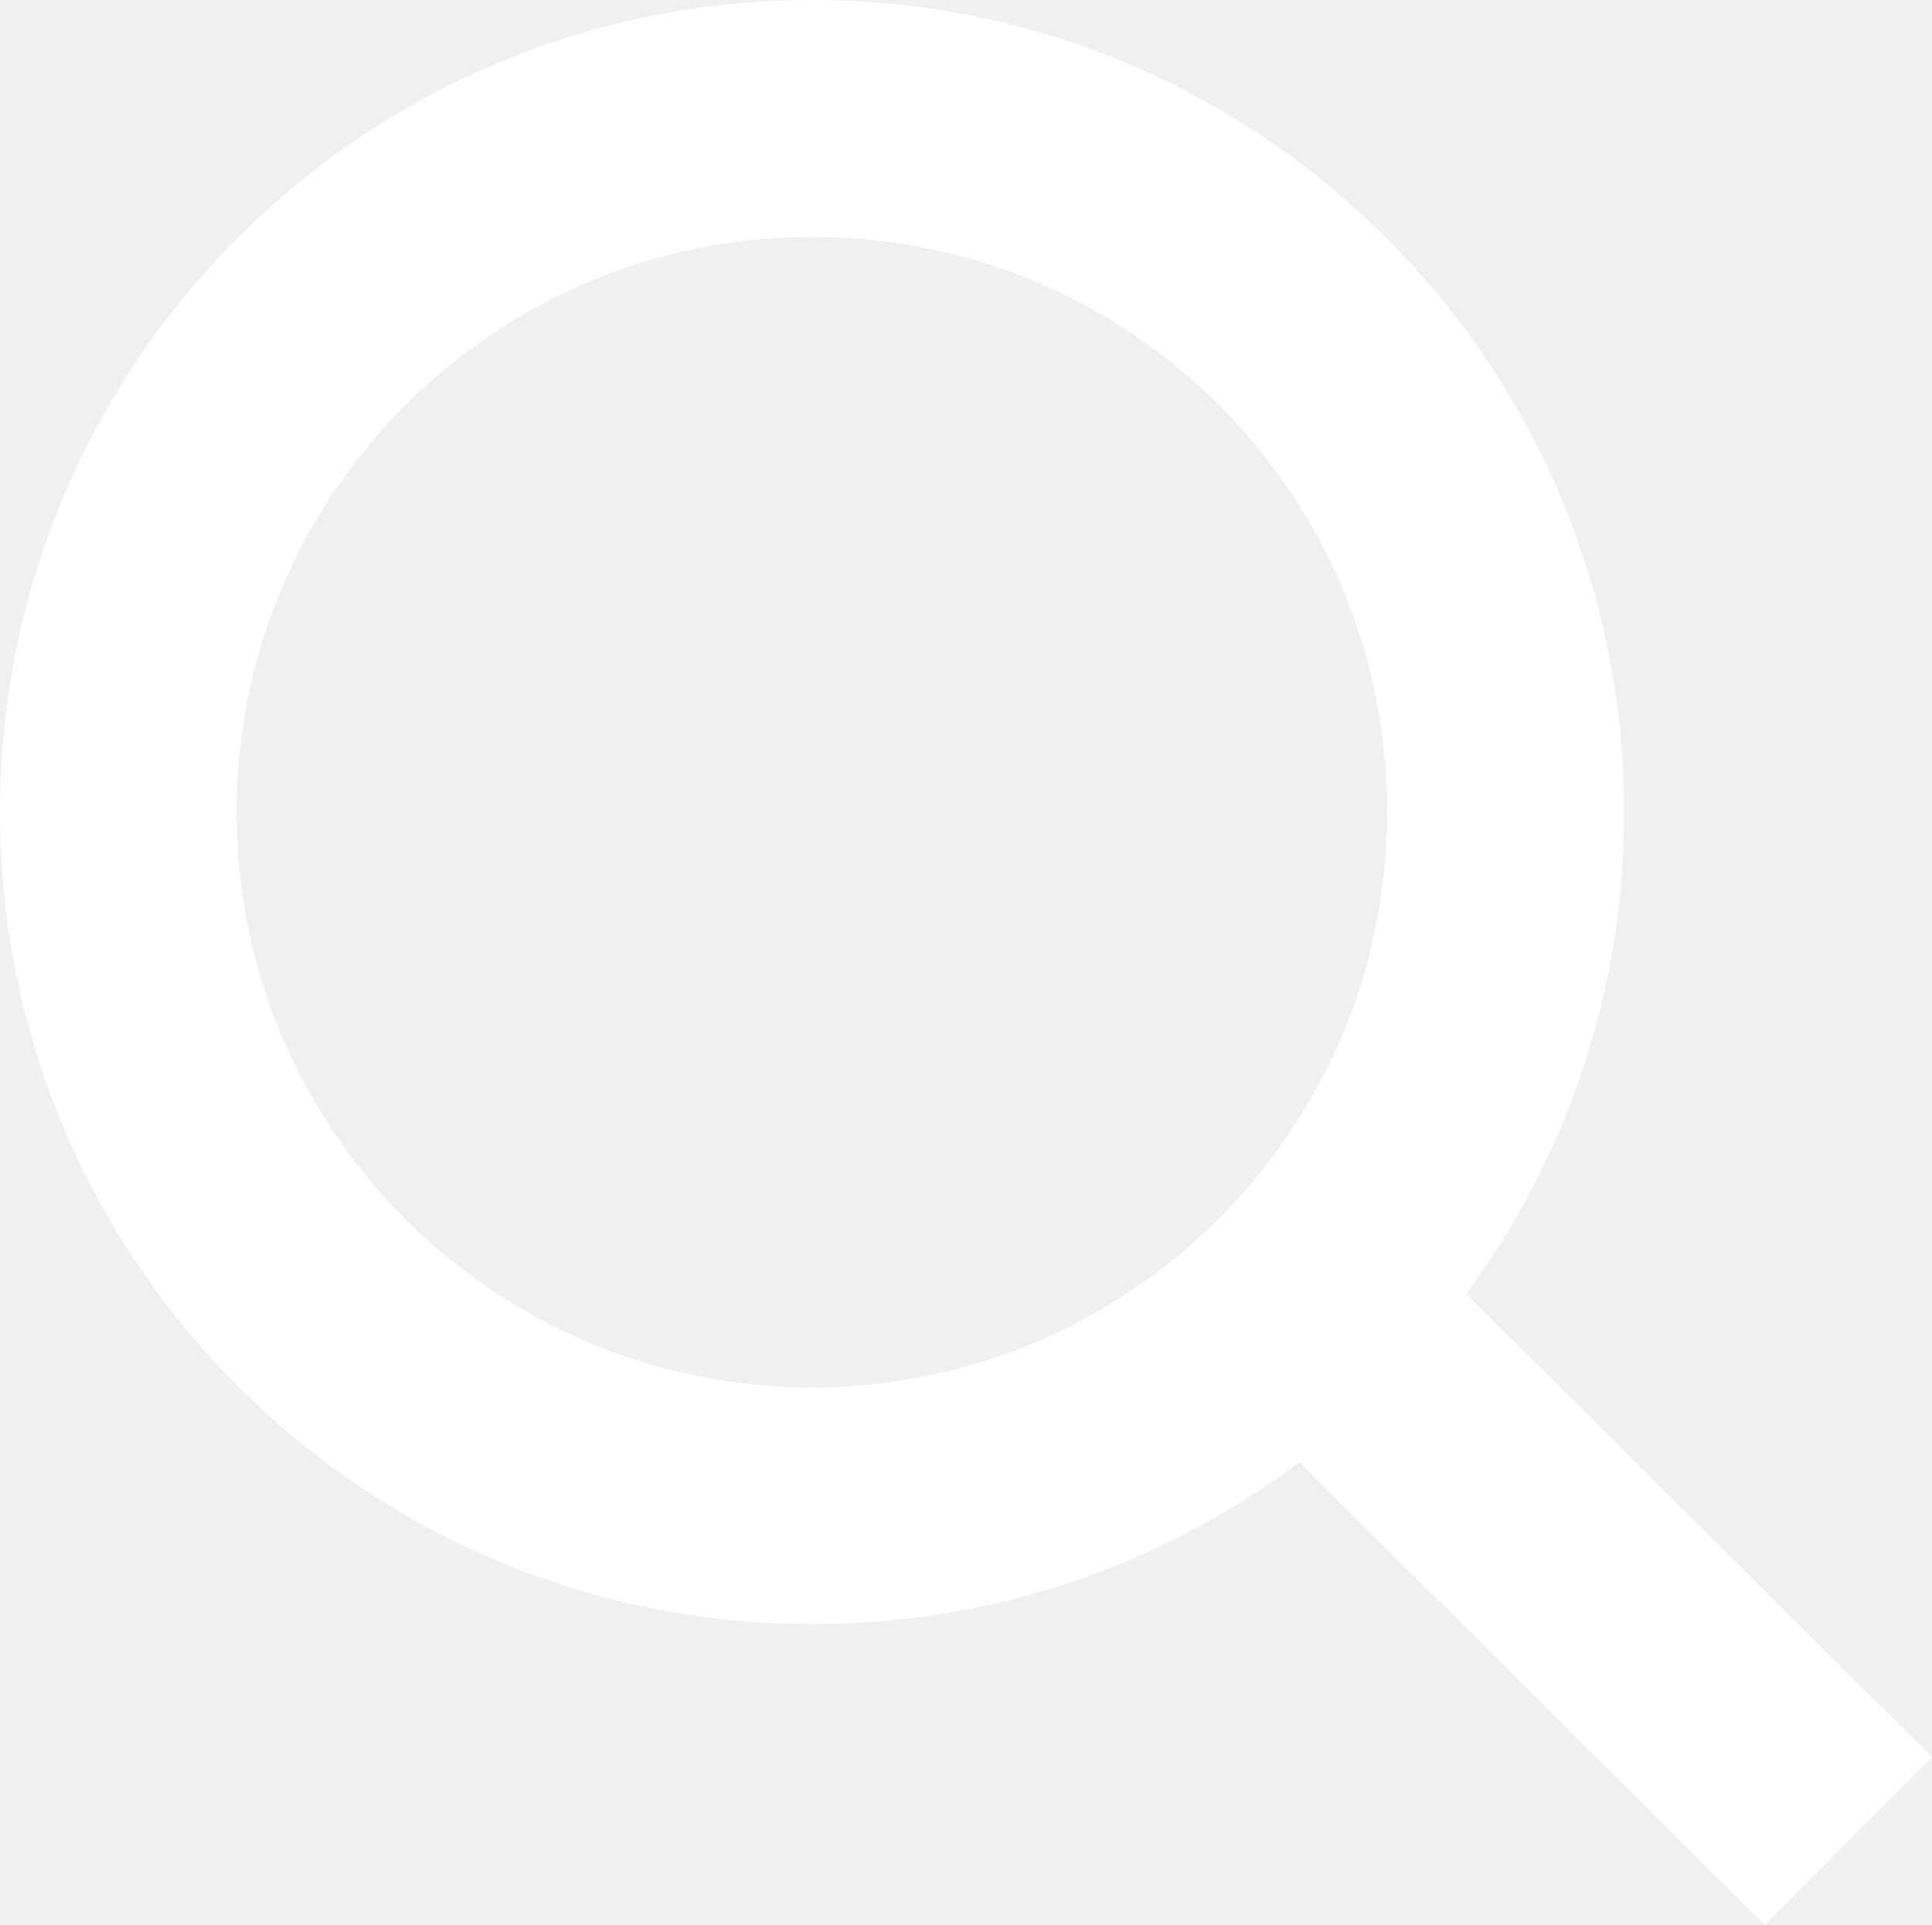
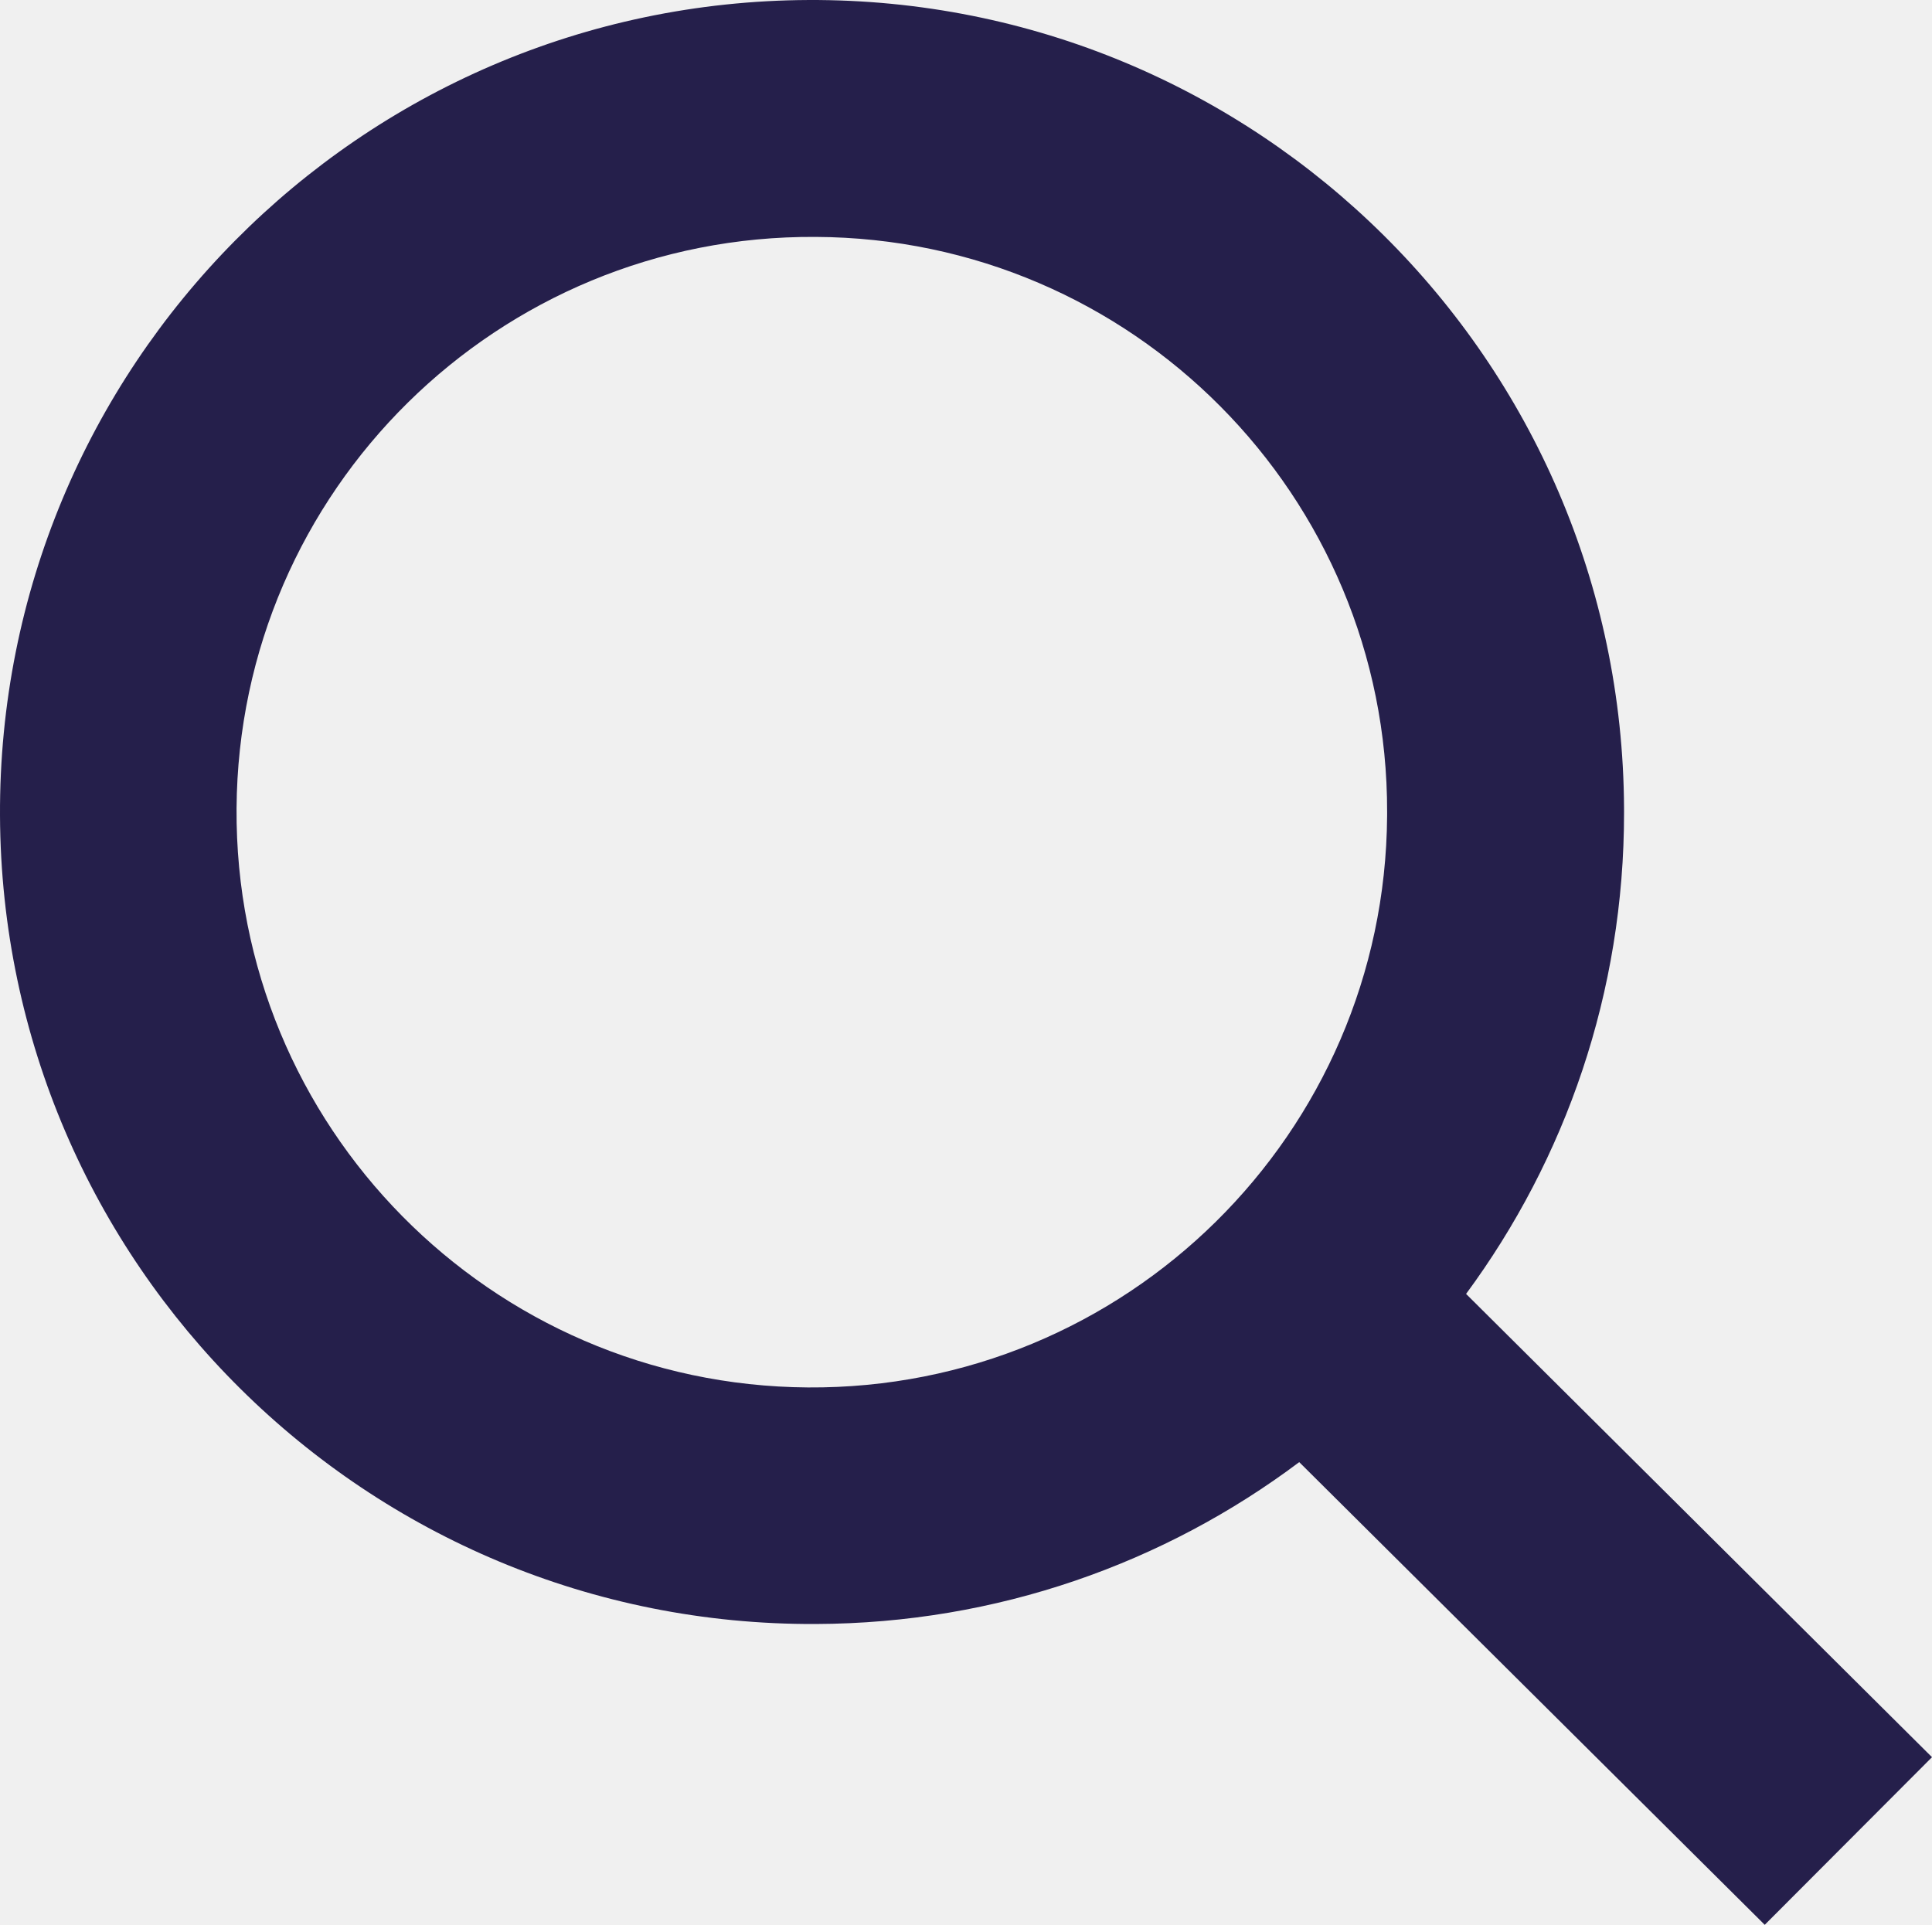
<svg xmlns="http://www.w3.org/2000/svg" version="1.1" id="Layer_1" x="0px" y="0px" width="478.034px" height="476.269px" viewBox="181.023 -0.045 478.034 476.269" enable-background="new 181.023 -0.045 478.034 476.269" xml:space="preserve">
-   <path fill="#ffffff" d="M659.057,434.745L543.774,320.114c24.602-33.351,39.13-74.579,39.087-119.194c0-0.316,0-0.633-0.002-0.95  C582.359,89.006,492-0.543,381.036-0.043c-110.964,0.499-200.511,90.857-200.012,201.82c0.5,110.965,90.858,200.513,201.822,200.013  c44.891-0.148,86.295-15.028,119.646-40.052l115.181,114.485L659.057,434.745z M380.942,343.257  c-78.611-0.526-141.913-64.681-141.388-143.293c0.526-78.612,64.681-141.914,143.293-141.388  c78.317,0.341,141.575,64.023,141.391,142.343c0,0.315-0.001,0.633-0.003,0.949C523.707,280.48,459.554,343.782,380.942,343.257z" />
+   <path fill="#251f4b" d="M659.057,434.745L543.774,320.114c24.602-33.351,39.13-74.579,39.087-119.194c0-0.316,0-0.633-0.002-0.95  C582.359,89.006,492-0.543,381.036-0.043c-110.964,0.499-200.511,90.857-200.012,201.82c0.5,110.965,90.858,200.513,201.822,200.013  c44.891-0.148,86.295-15.028,119.646-40.052l115.181,114.485L659.057,434.745z M380.942,343.257  c-78.611-0.526-141.913-64.681-141.388-143.293c0.526-78.612,64.681-141.914,143.293-141.388  c78.317,0.341,141.575,64.023,141.391,142.343c0,0.315-0.001,0.633-0.003,0.949C523.707,280.48,459.554,343.782,380.942,343.257z" />
</svg>
